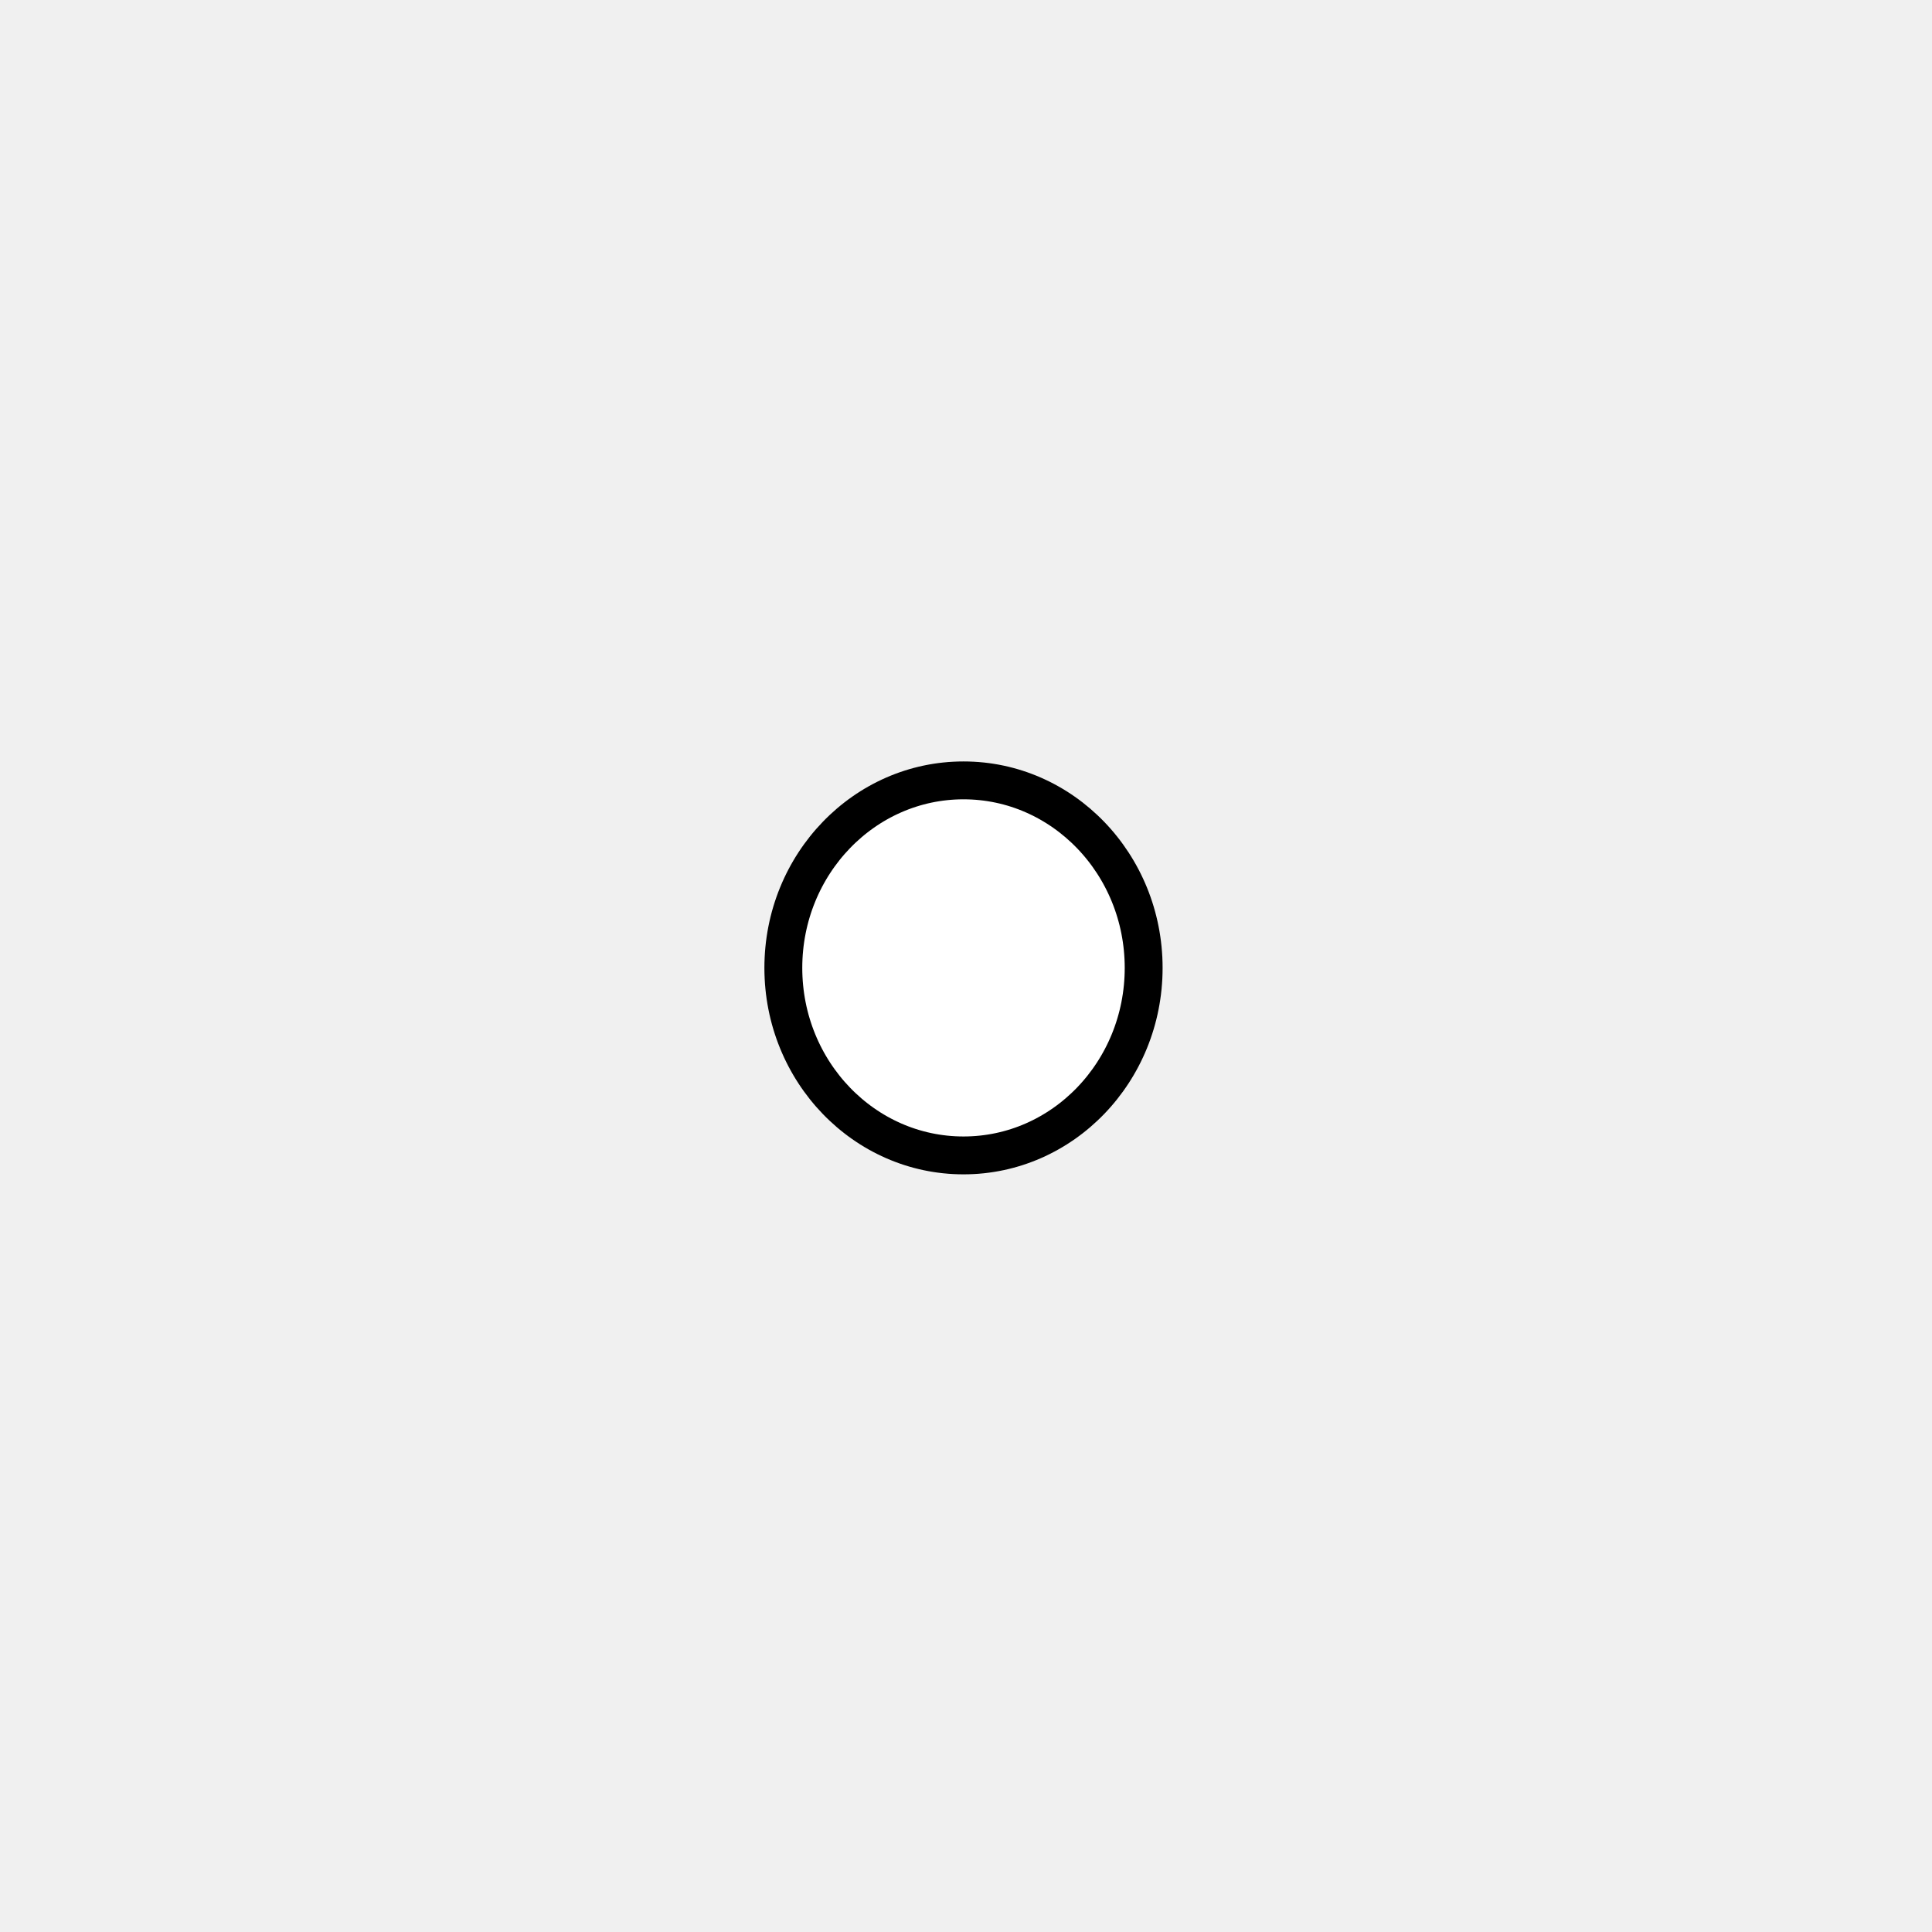
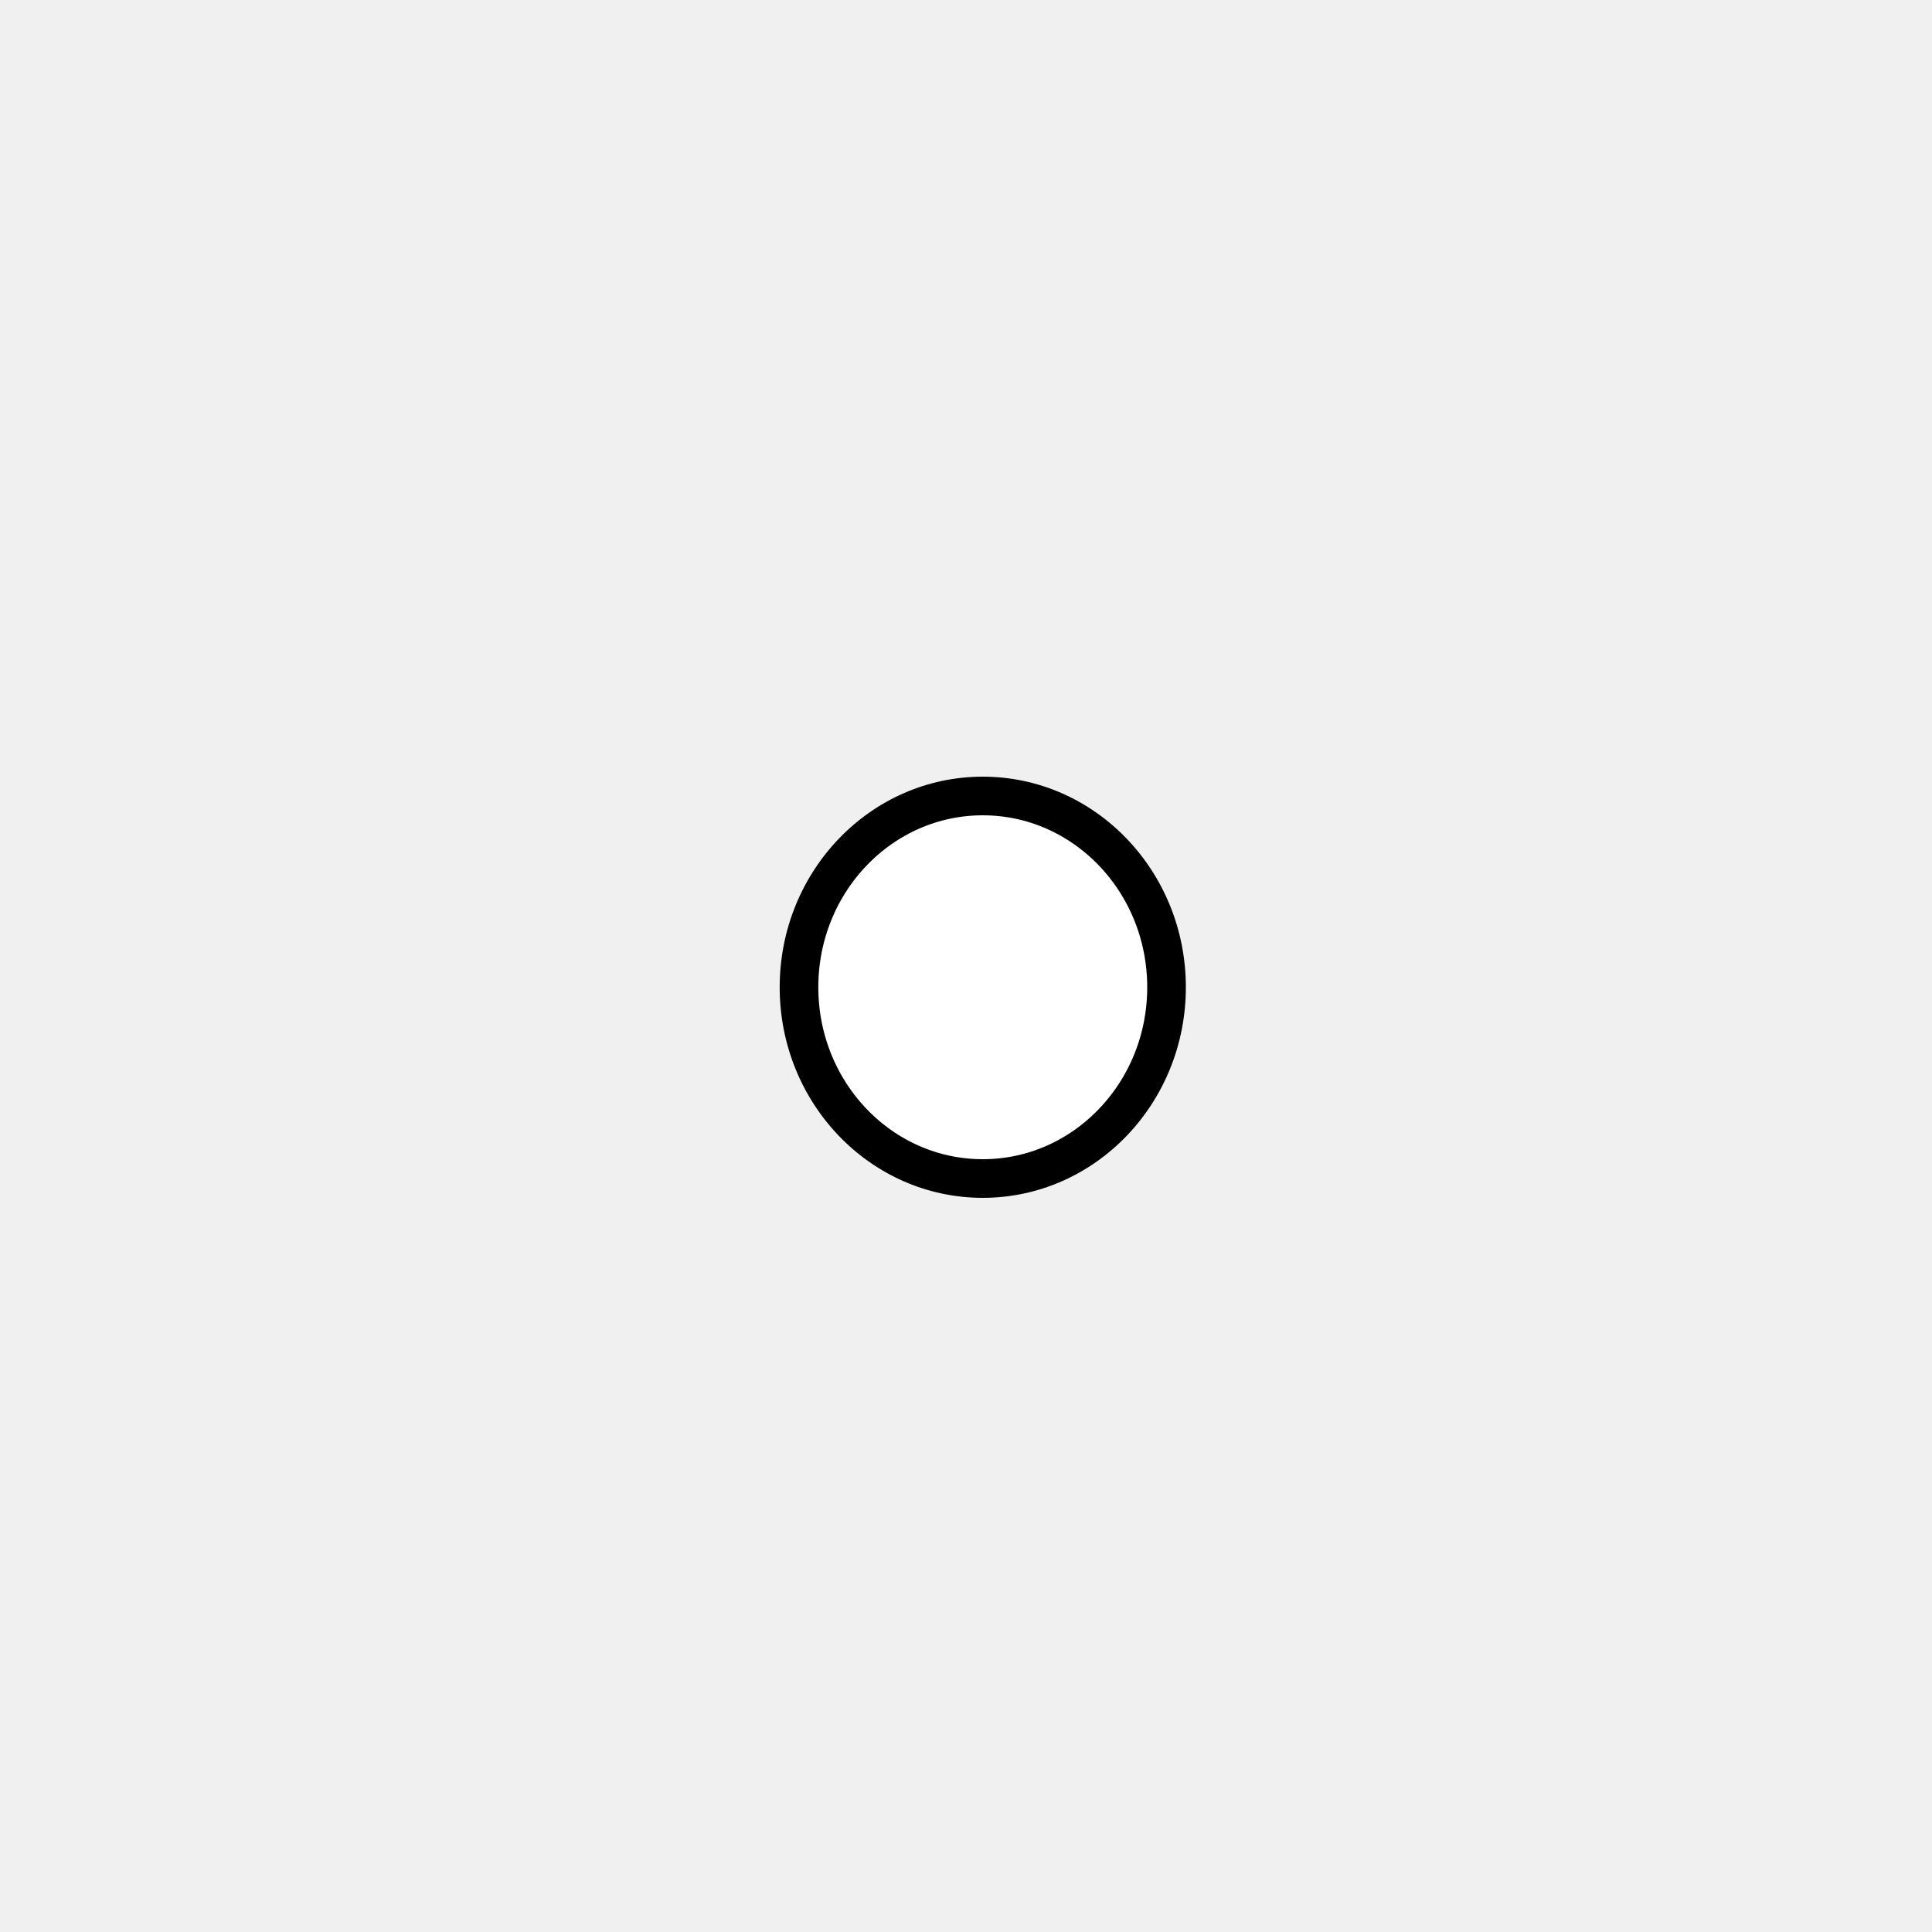
- <svg xmlns="http://www.w3.org/2000/svg" width="51" height="51" viewBox="0 0 51 51">
+ <svg xmlns="http://www.w3.org/2000/svg" width="50" height="50" viewBox="0 0 50 50">
  <defs>
    <clipPath id="m1una">
      <path fill="#fff" d="M25.434 20.1c2.903 0 5.256 2.44 5.256 5.45 0 3.01-2.353 5.45-5.256 5.45s-5.256-2.44-5.256-5.45c0-3.01 2.353-5.45 5.256-5.45z" />
    </clipPath>
  </defs>
  <g>
    <g>
      <path fill="#fff" d="M25.434 20.1c2.903 0 5.256 2.44 5.256 5.45 0 3.01-2.353 5.45-5.256 5.45s-5.256-2.44-5.256-5.45c0-3.01 2.353-5.45 5.256-5.45z" />
      <path fill="none" stroke="#000" stroke-miterlimit="20" stroke-width="2" d="M25.434 20.1c2.903 0 5.256 2.44 5.256 5.45 0 3.01-2.353 5.45-5.256 5.45s-5.256-2.44-5.256-5.45c0-3.01 2.353-5.45 5.256-5.45z" clip-path="url(&quot;#m1una&quot;)" />
    </g>
  </g>
</svg>
